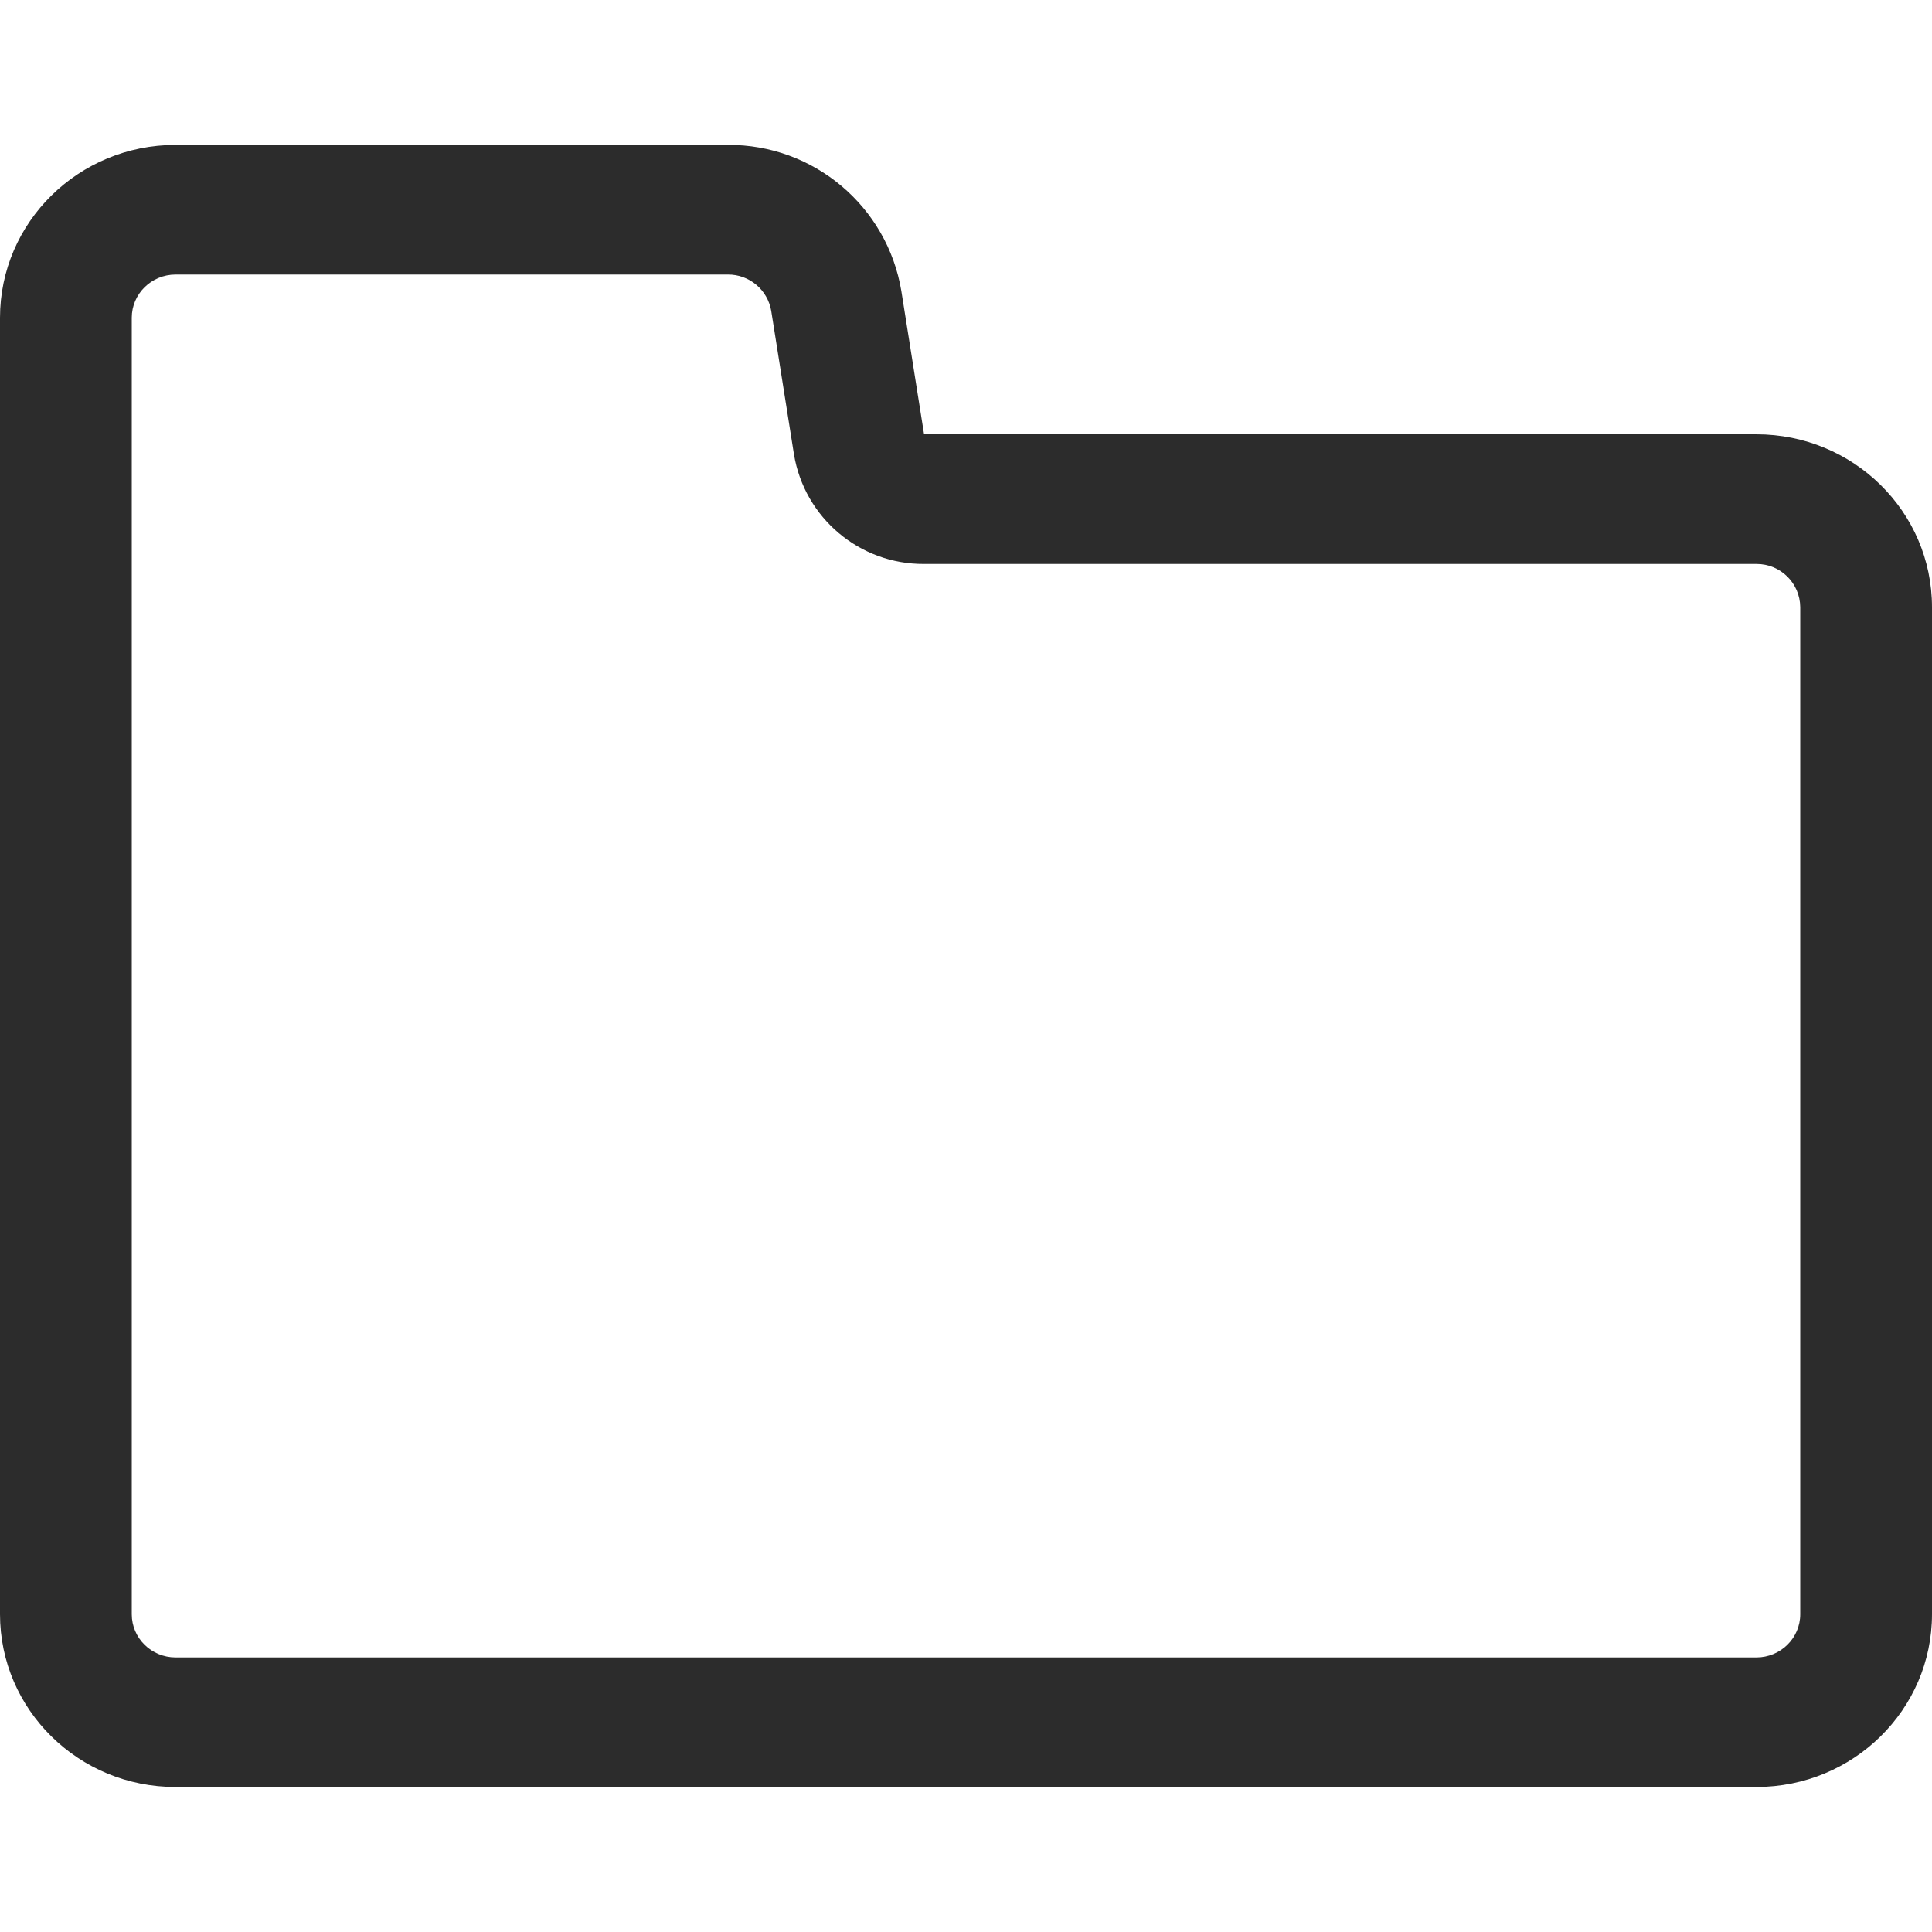
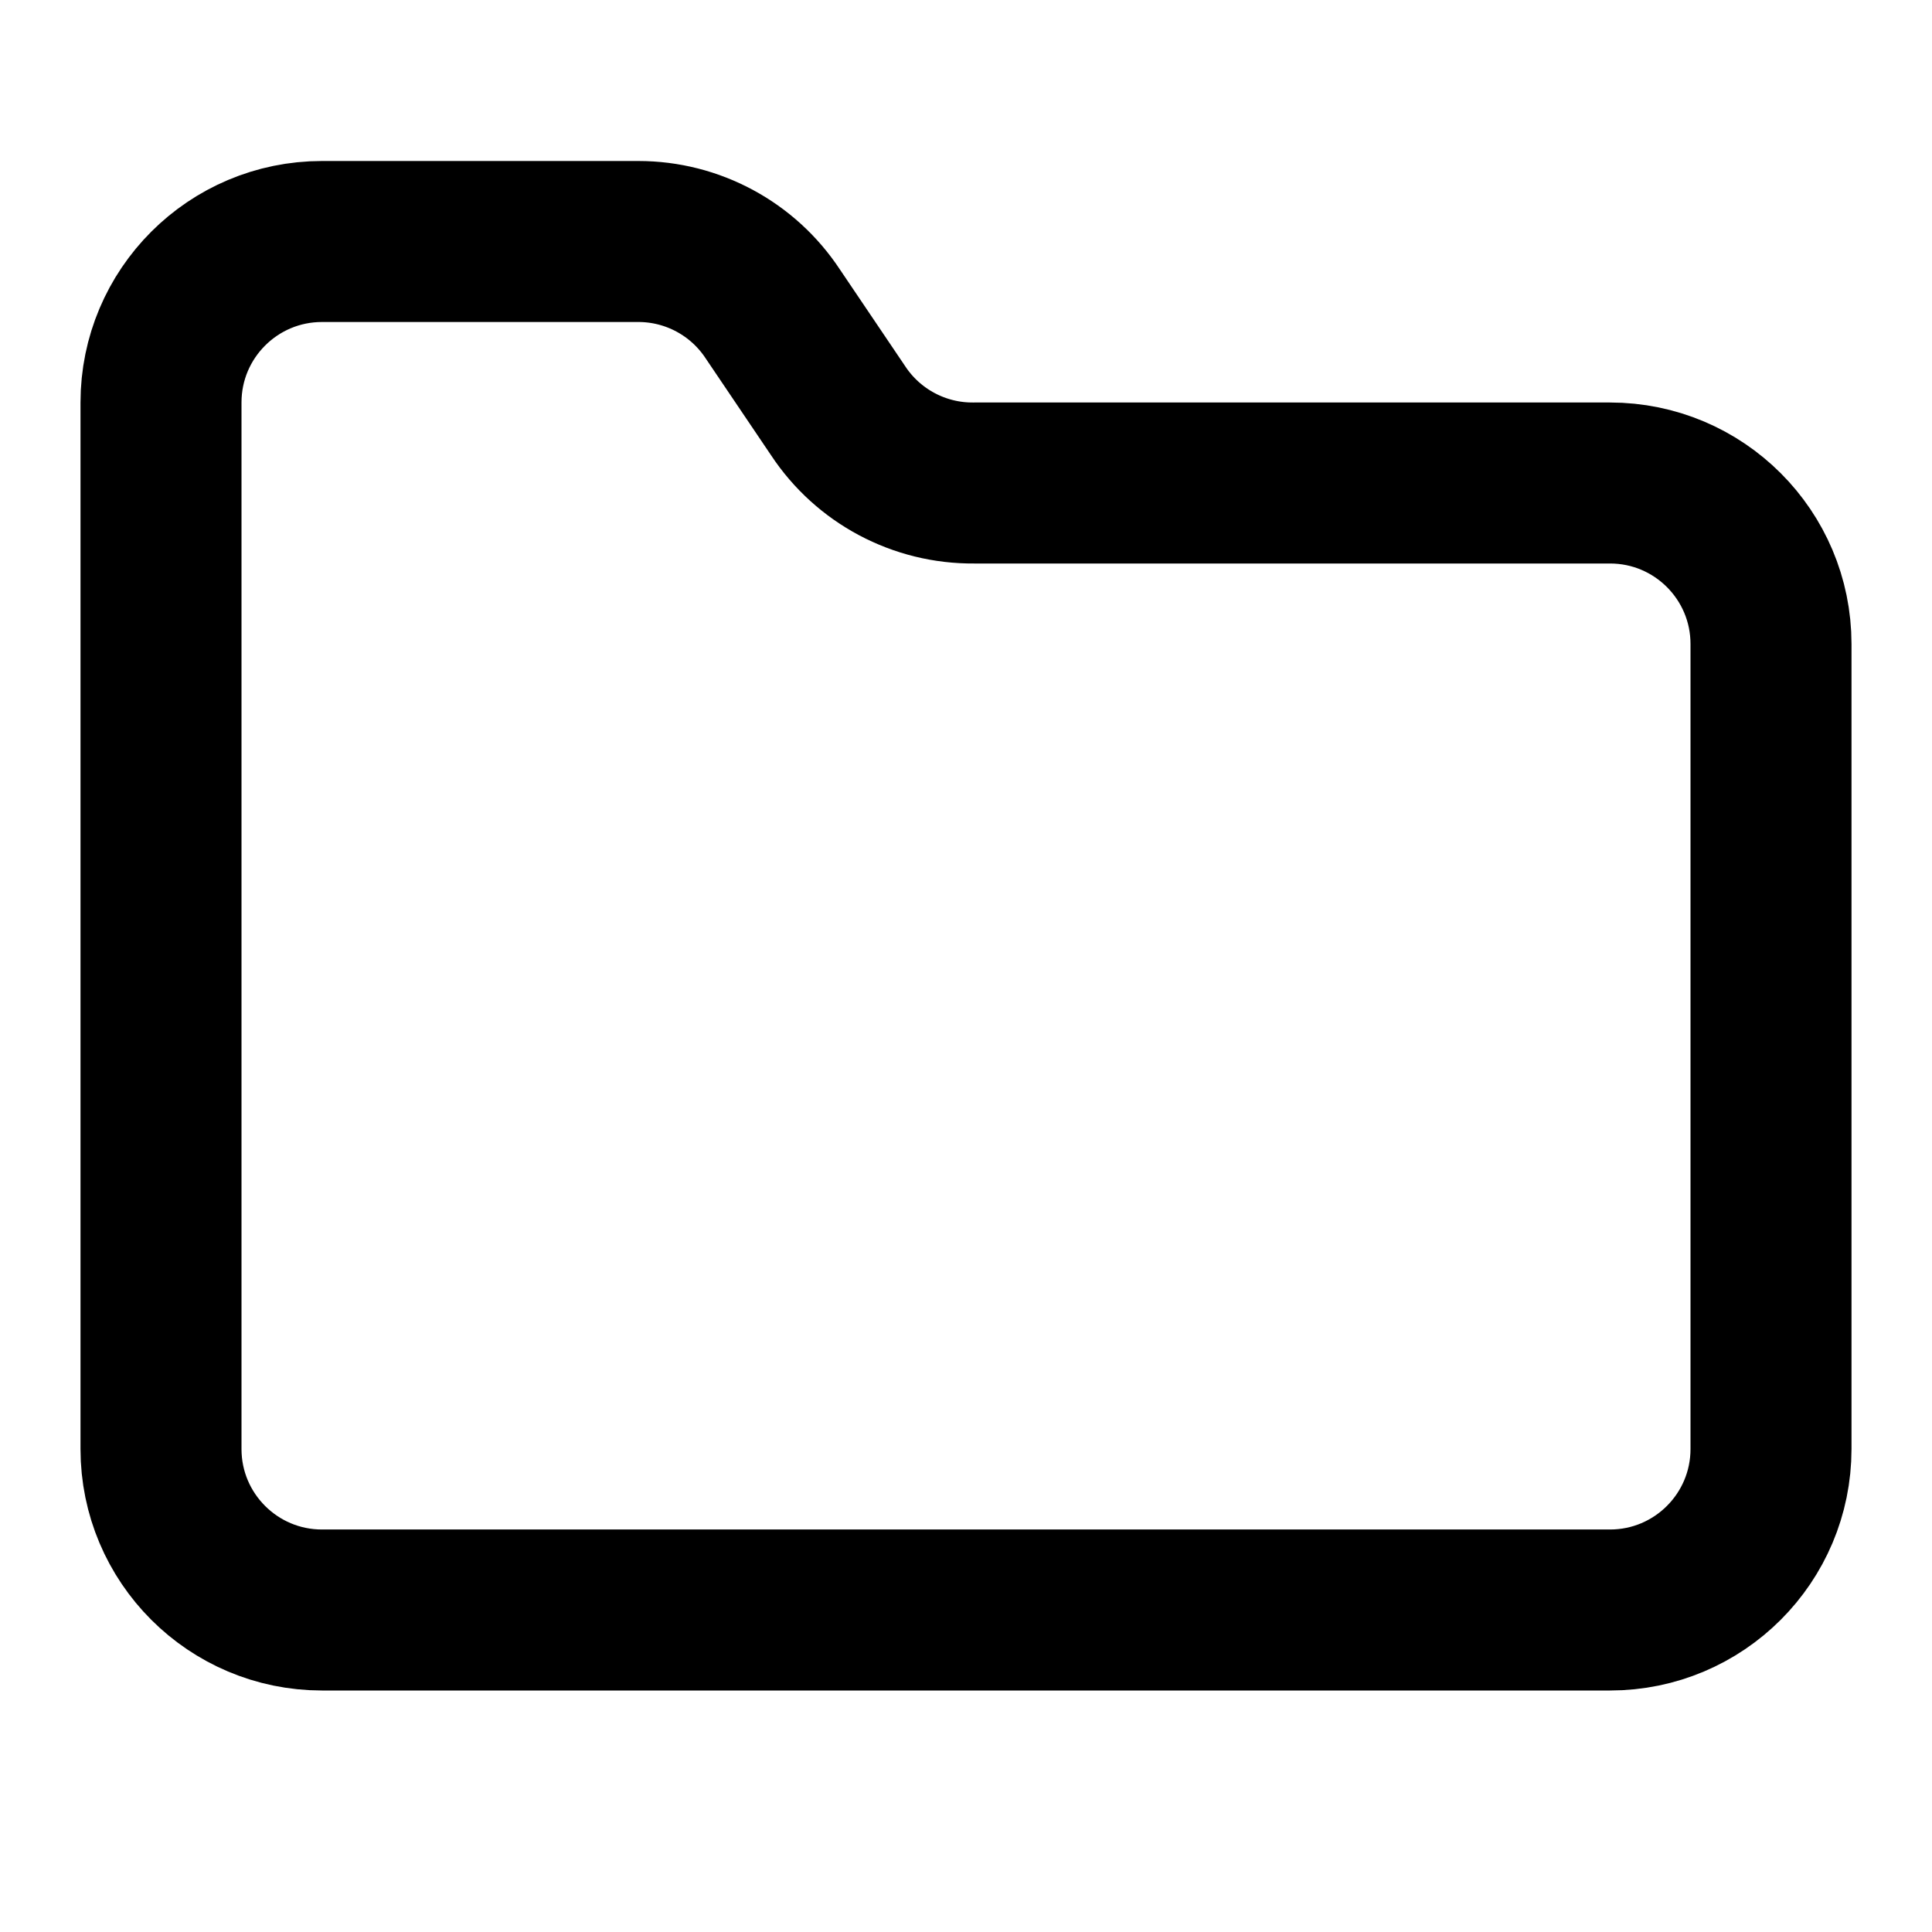
- <svg xmlns="http://www.w3.org/2000/svg" t="1781452791191" class="icon" viewBox="0 0 1024 1024" version="1.1" p-id="4045" width="200" height="200">
-   <path d="M489.779 298.906a69.478 69.478 0 0 1-68.966-58.112L408.781 164.864a23.142 23.142 0 0 0-23.04-19.354H93.082c-12.8 0-23.245 10.24-23.245 22.886v687.206c0 12.646 10.394 22.886 23.245 22.886h837.837c12.8 0 23.245-10.24 23.245-22.886V321.792a23.091 23.091 0 0 0-23.245-22.886H489.779z m0-68.71h441.139c51.405 0 93.082 40.96 93.082 91.648V855.552c0 50.586-41.677 91.597-93.082 91.597H93.082C41.677 947.2 0 906.189 0 855.552V168.448C0 117.76 41.677 76.8 93.082 76.8h292.659a92.672 92.672 0 0 1 92.006 77.517l12.032 75.878z" fill="#2c2c2c" p-id="4046" />
+ <svg xmlns="http://www.w3.org/2000/svg" width="24" height="24" viewBox="0 0 24 24" fill="none" stroke="currentColor" stroke-width="2" stroke-linecap="round" stroke-linejoin="round" aria-hidden="true">
+   <path d="M20 20a2 2 0 0 0 2-2V8a2 2 0 0 0-2-2h-7.9a2 2 0 0 1-1.69-.9L9.6 3.9A2 2 0 0 0 7.93 3H4a2 2 0 0 0-2 2v13a2 2 0 0 0 2 2Z" />
</svg>
